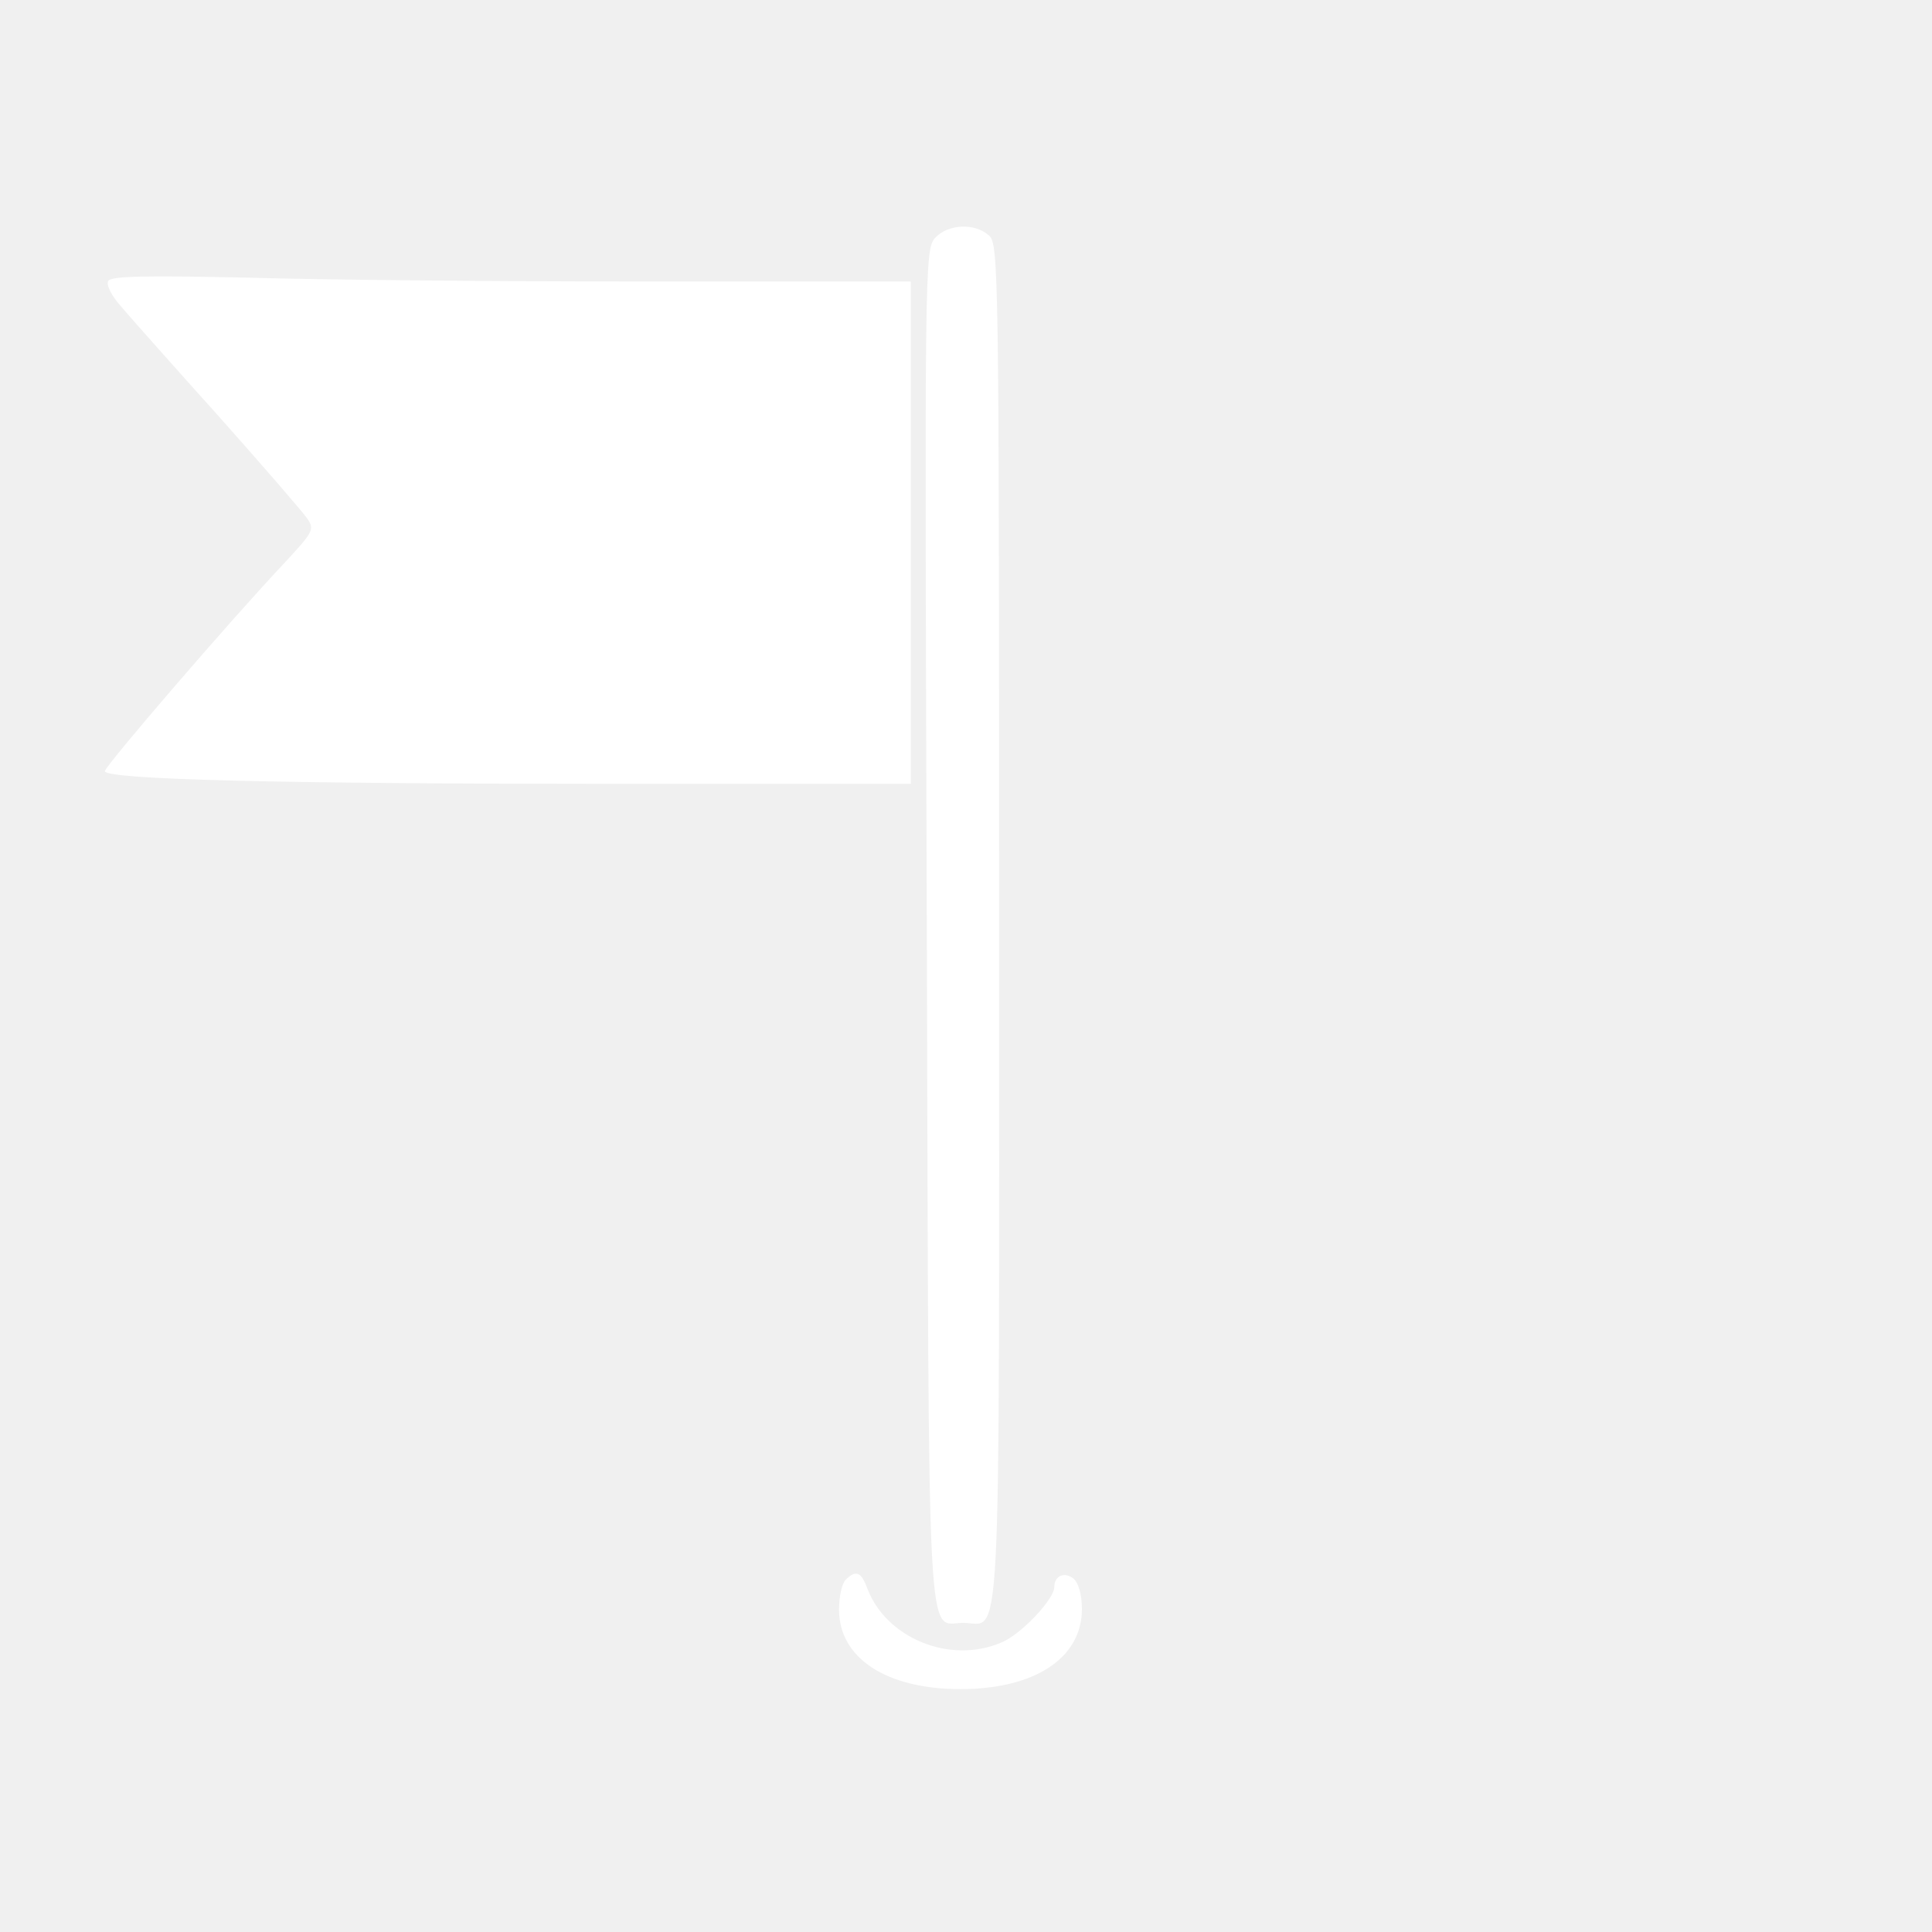
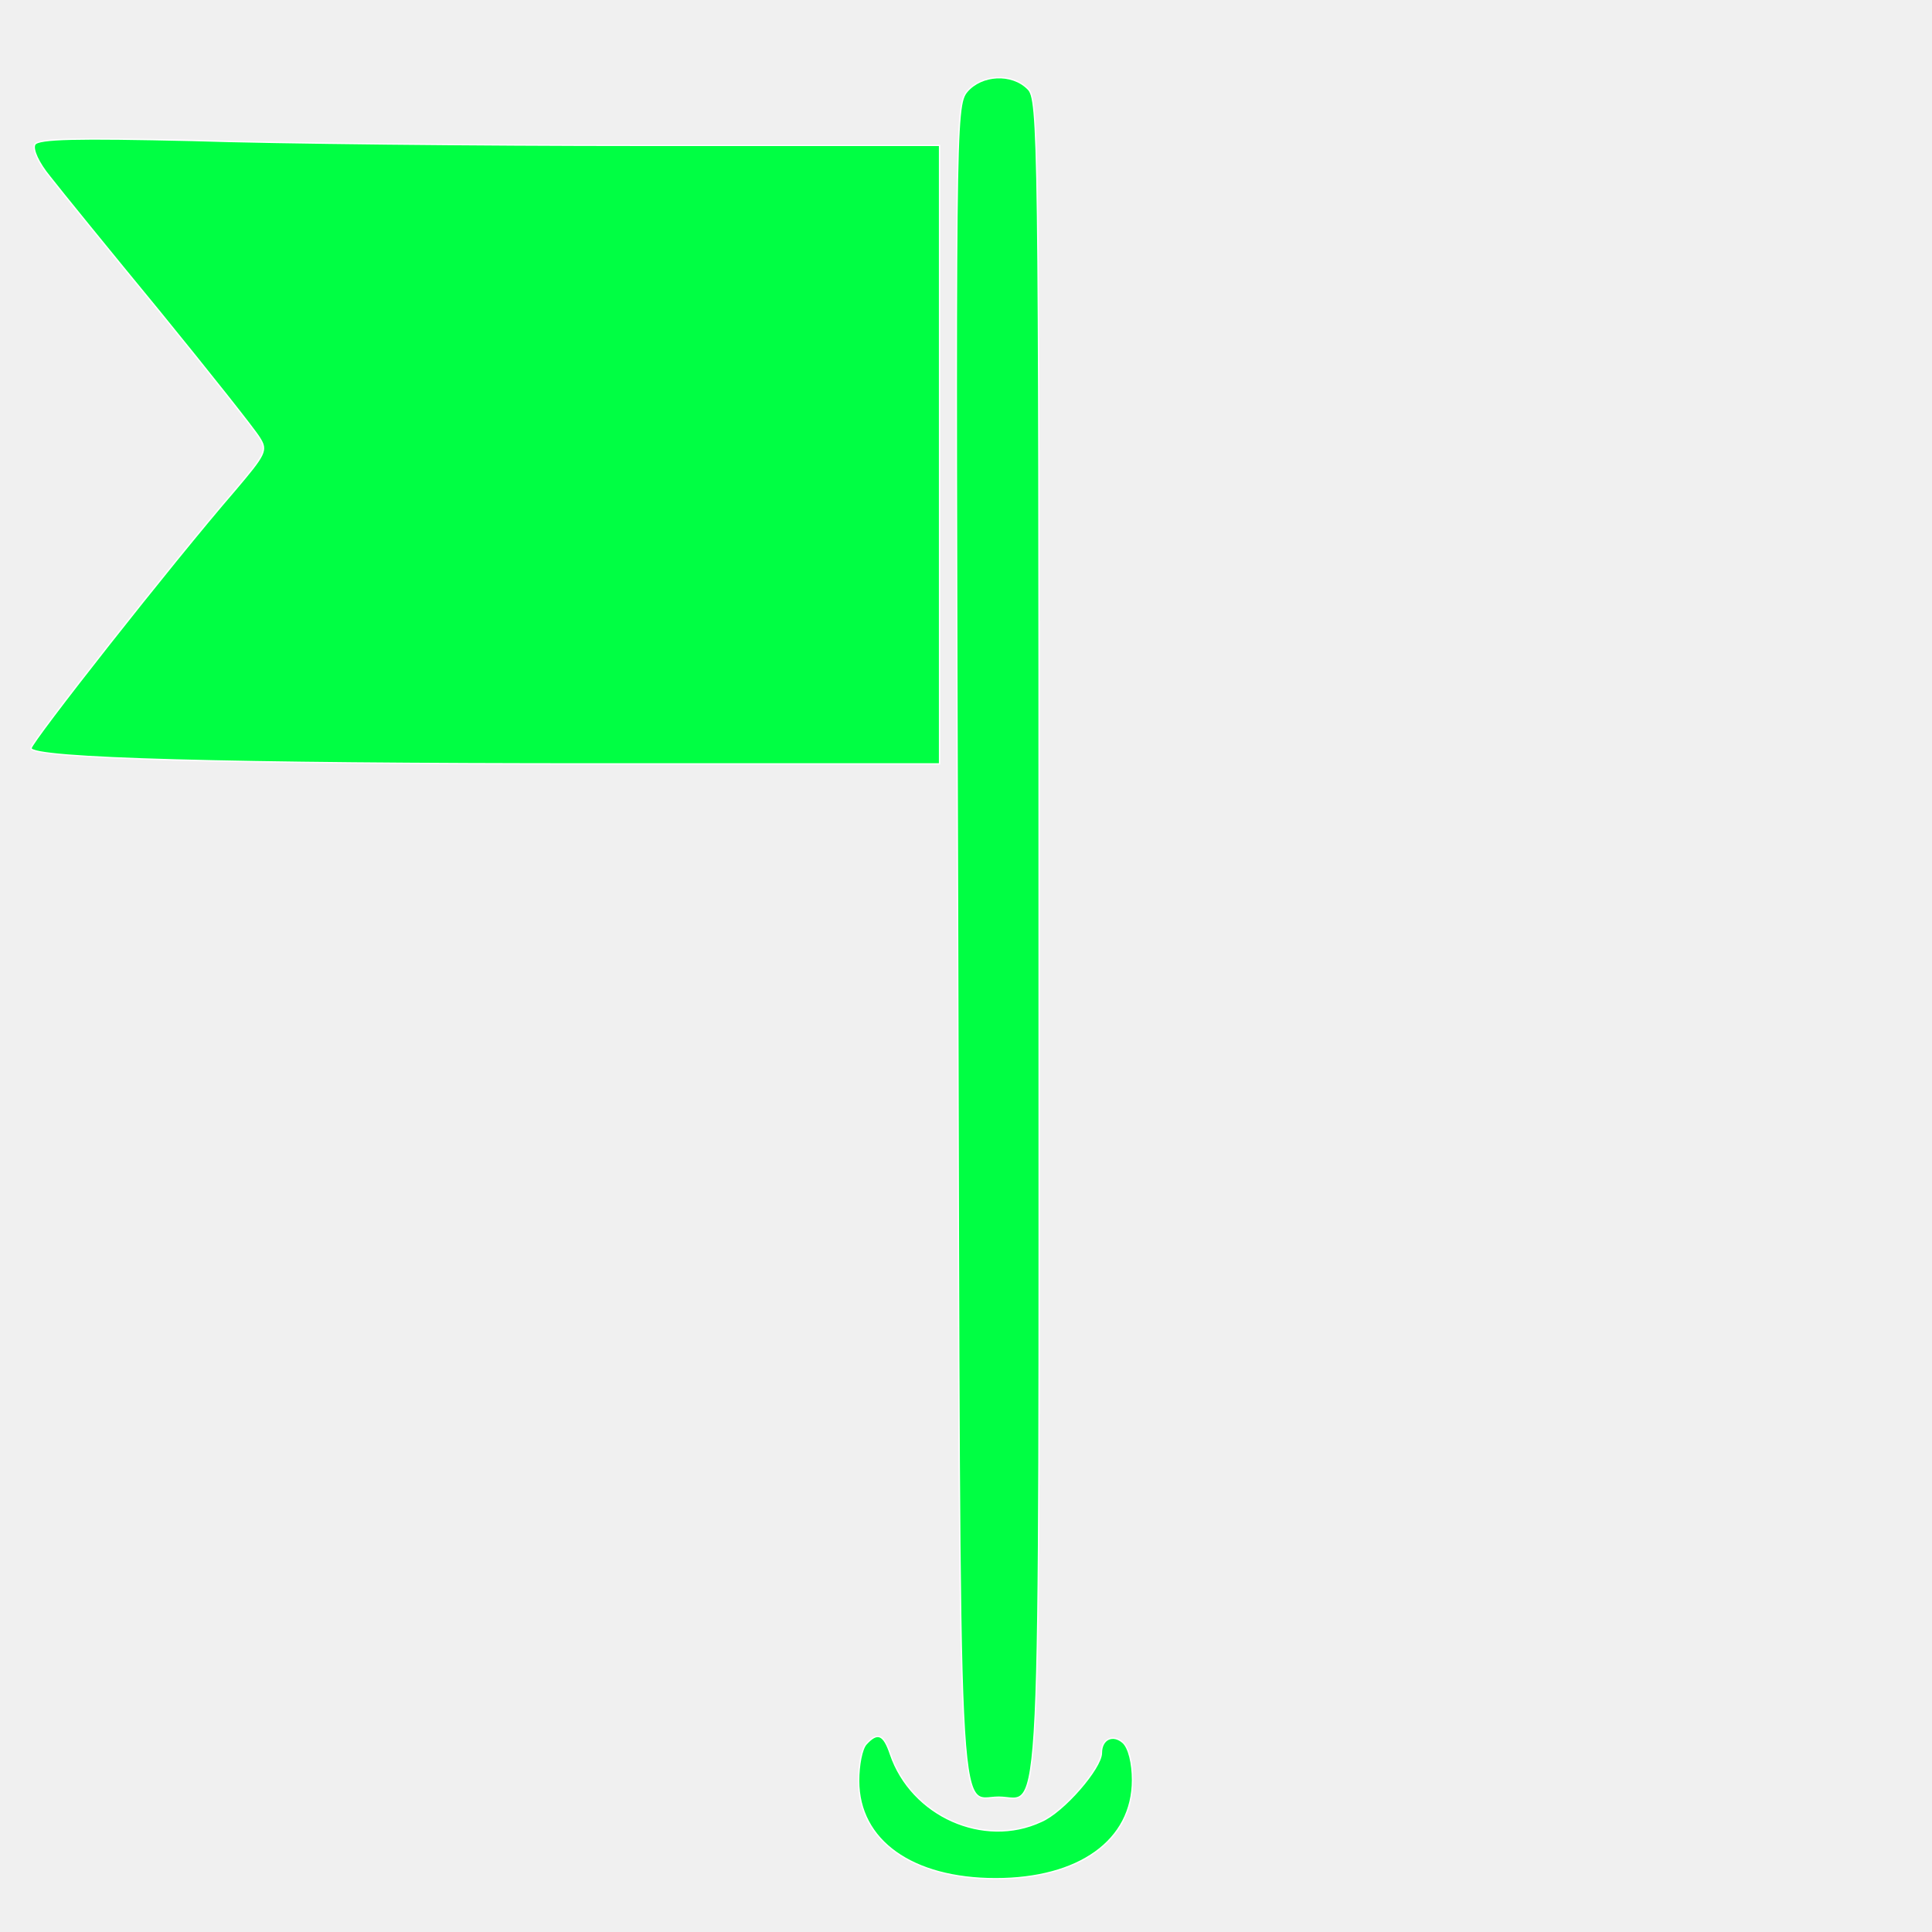
- <svg xmlns="http://www.w3.org/2000/svg" version="1.0" width="350pt" height="350pt" viewBox="0 0 350 350" preserveAspectRatio="xMidYMid meet">
-   <g transform="translate(0,350) scale(0.1,-0.1)" fill="#fff" stroke="none">
-     <path d="M1694 3069 c-19 -21 -19 -53 -15 -1248 4 -1353 -1 -1261 66 -1261 70 0 65 -99 65 1267 0 1179 -1 1231 -18 1246 -26 24 -75 21 -98 -4z" />
-     <path d="M196 2991 c-4 -7 6 -27 24 -47 17 -20 96 -109 177 -199 80 -90 152 -173 160 -185 13 -19 10 -24 -40 -78 -101 -107 -327 -370 -327 -379 0 -15 314 -23 912 -23 l548 0 0 455 0 455 -477 0 c-263 0 -589 3 -724 7 -185 4 -248 3 -253 -6z" />
-     <path d="M1532 638 c-7 -7 -12 -31 -12 -54 0 -88 86 -144 220 -144 134 0 220 56 220 145 0 25 -6 47 -15 55 -16 13 -35 6 -35 -15 0 -22 -61 -87 -97 -101 -92 -39 -208 8 -242 99 -11 30 -21 33 -39 15z" />
+ <svg xmlns="http://www.w3.org/2000/svg" version="1.1" id="Layer_1" x="0px" y="0px" width="36px" height="36px" viewBox="-243 457 36 36" enable-background="new -243 457 36 36" xml:space="preserve">
+   <g transform="translate(0,350) scale(0.1,-0.1)">
+     <path fill="#00FF43" stroke="#FFFFFF" stroke-width="0.25" d="M-2249.829-1087.07c-2.192-2.666-2.192-6.719-1.729-158.086   c0.459-171.357-0.117-159.717,7.651-159.717c8.12,0,7.534-12.539,7.534,160.469c0,149.355-0.112,155.957-2.09,157.842   C-2241.469-1083.525-2247.148-1083.896-2249.829-1087.07z" />
+     <path fill="#00FF43" stroke="#FFFFFF" stroke-width="0.25" d="M-2423.525-1096.933c-0.454-0.898,0.693-3.428,2.778-5.967   c1.978-2.549,11.143-13.809,20.527-25.215c9.282-11.396,17.632-21.904,18.56-23.447c1.509-2.373,1.167-3.018-4.644-9.863   c-11.714-13.545-37.915-46.855-37.915-47.998c0-1.914,36.406-2.92,105.747-2.92h63.545v57.646v57.607h-55.312   c-30.493,0-68.296,0.391-83.95,0.918C-2415.639-1095.683-2422.944-1095.801-2423.525-1096.933z" />
+     <path fill="#00FF43" stroke="#FFFFFF" stroke-width="0.25" d="M-2268.603-1394.98c-0.815-0.879-1.401-3.926-1.401-6.836   c0-11.143,9.98-18.252,25.518-18.252s25.513,7.109,25.513,18.369c0,3.174-0.693,5.967-1.748,6.973   c-1.841,1.66-4.048,0.742-4.048-1.914c0-2.793-7.08-11.025-11.25-12.773c-10.669-4.961-24.126,1.006-28.057,12.529   C-2265.351-1393.066-2266.513-1392.695-2268.603-1394.98z" />
  </g>
</svg>
